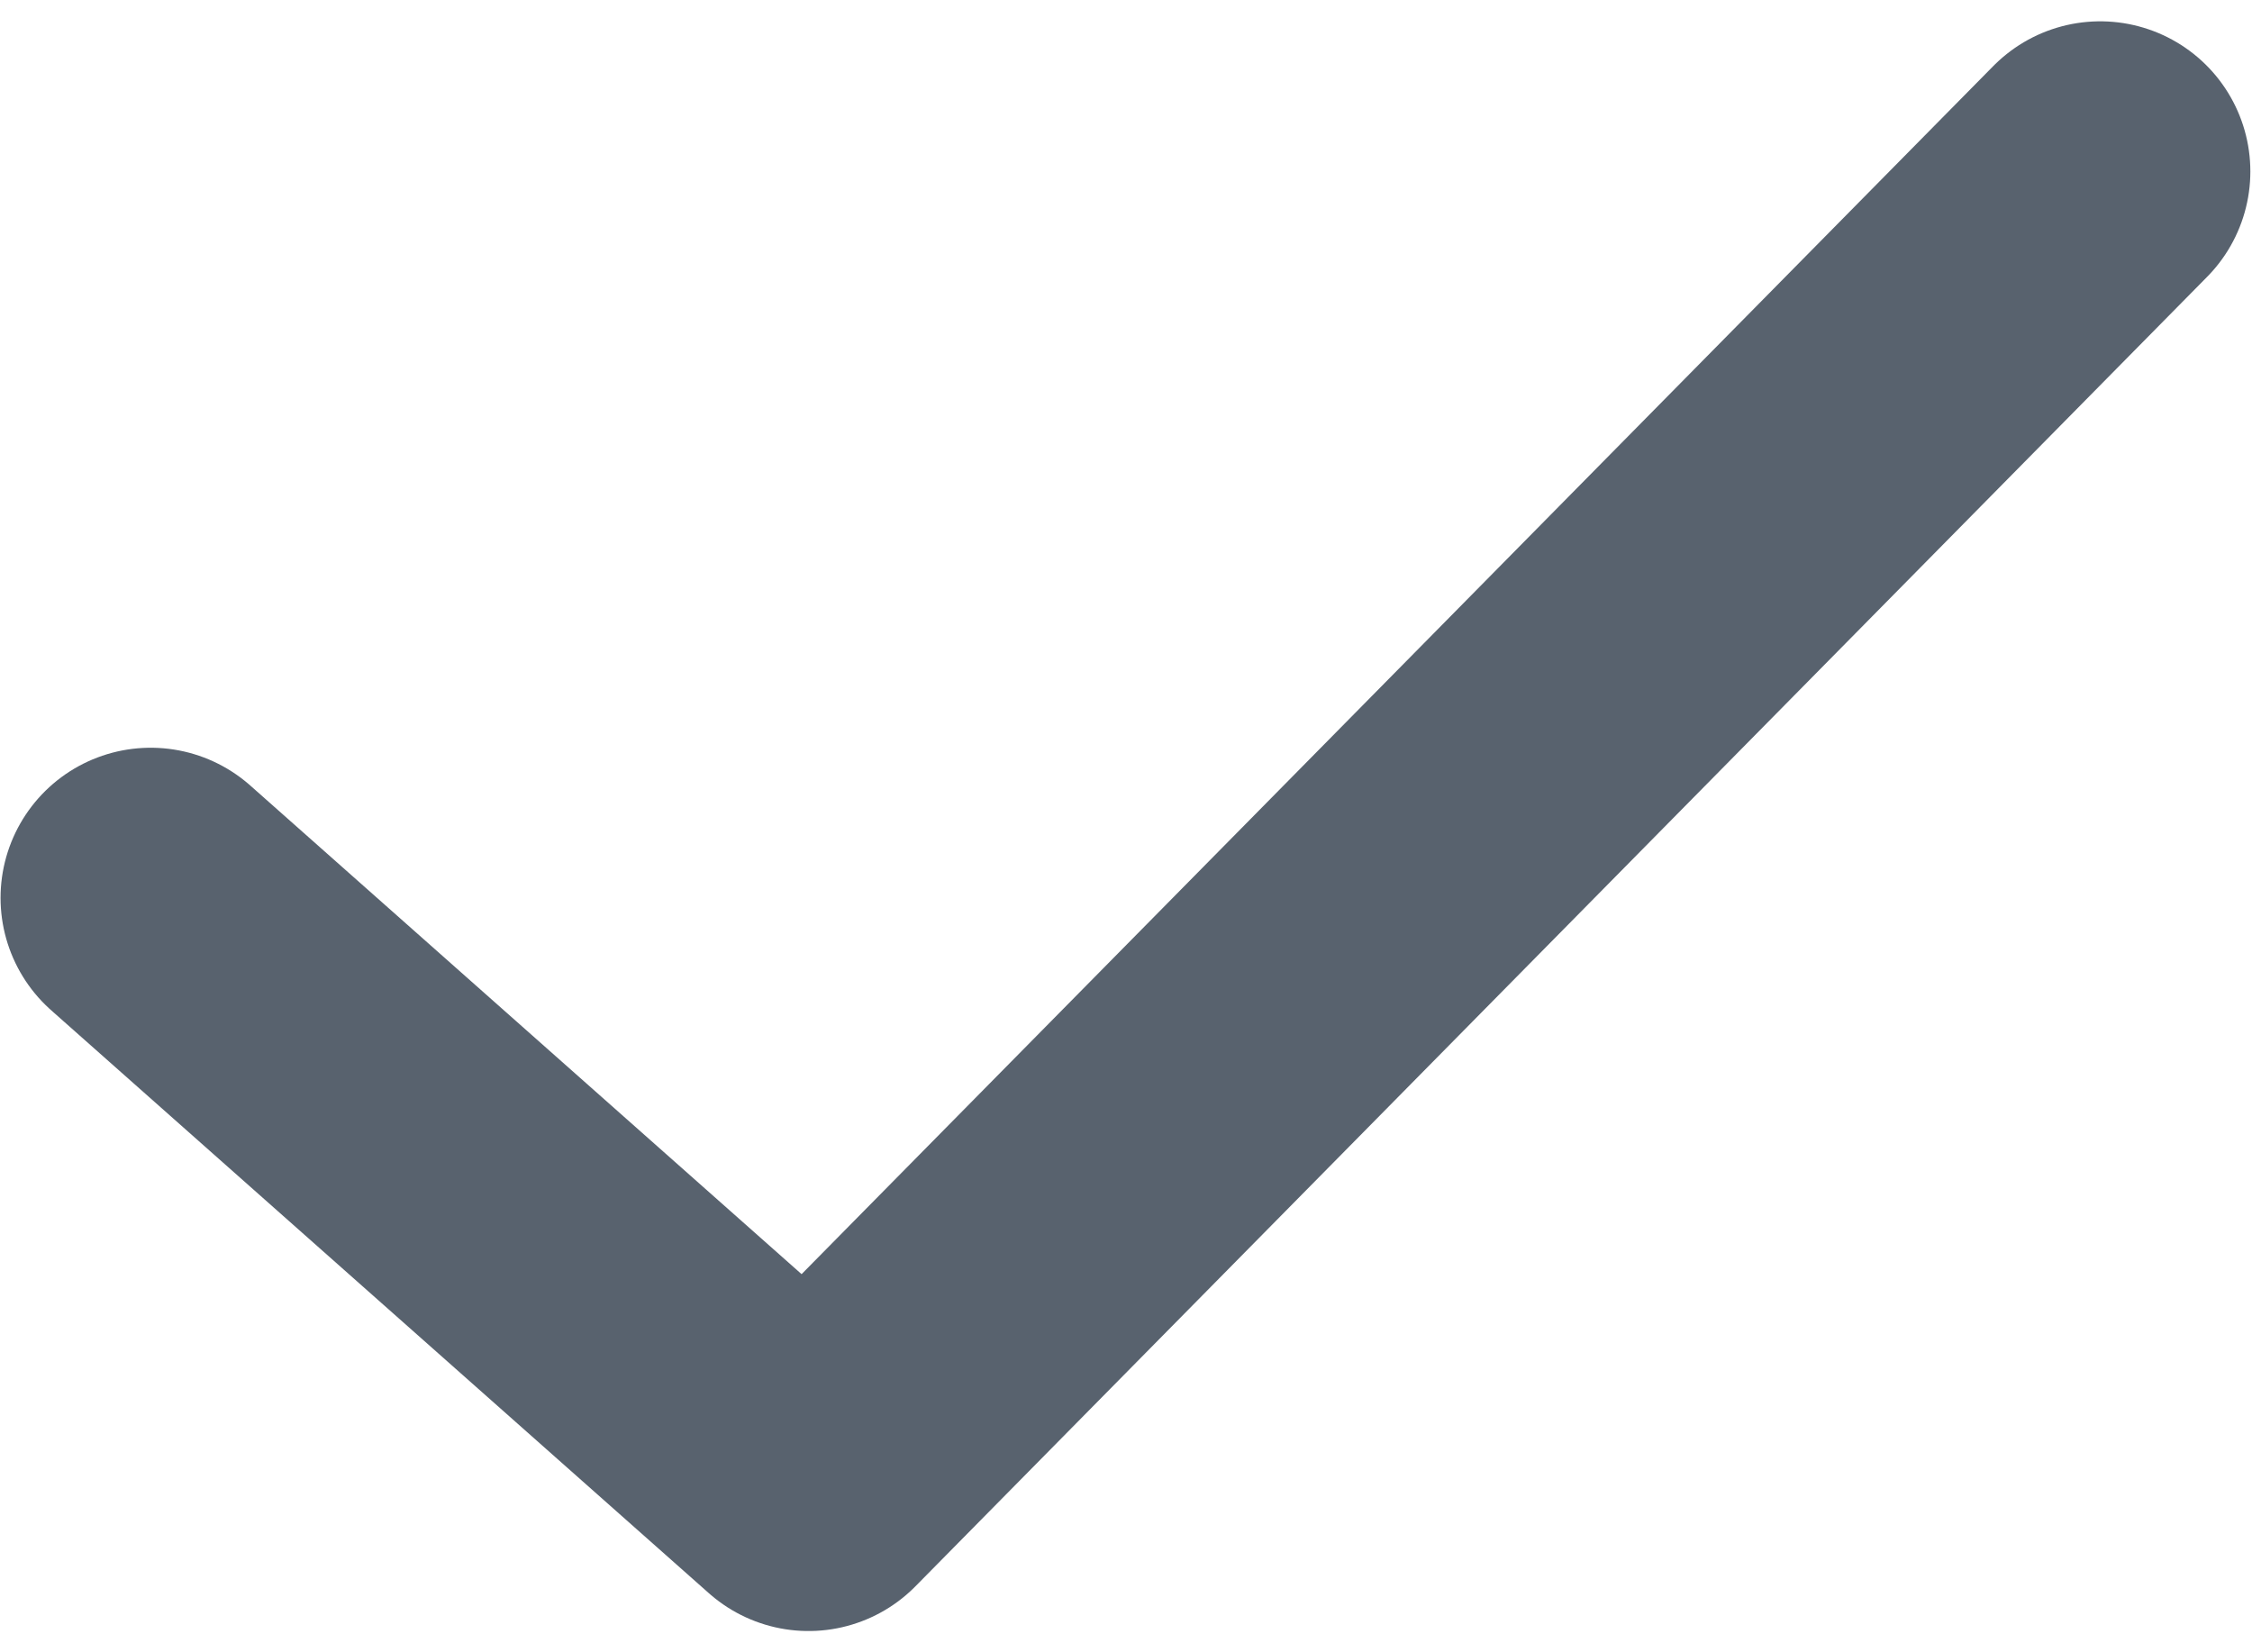
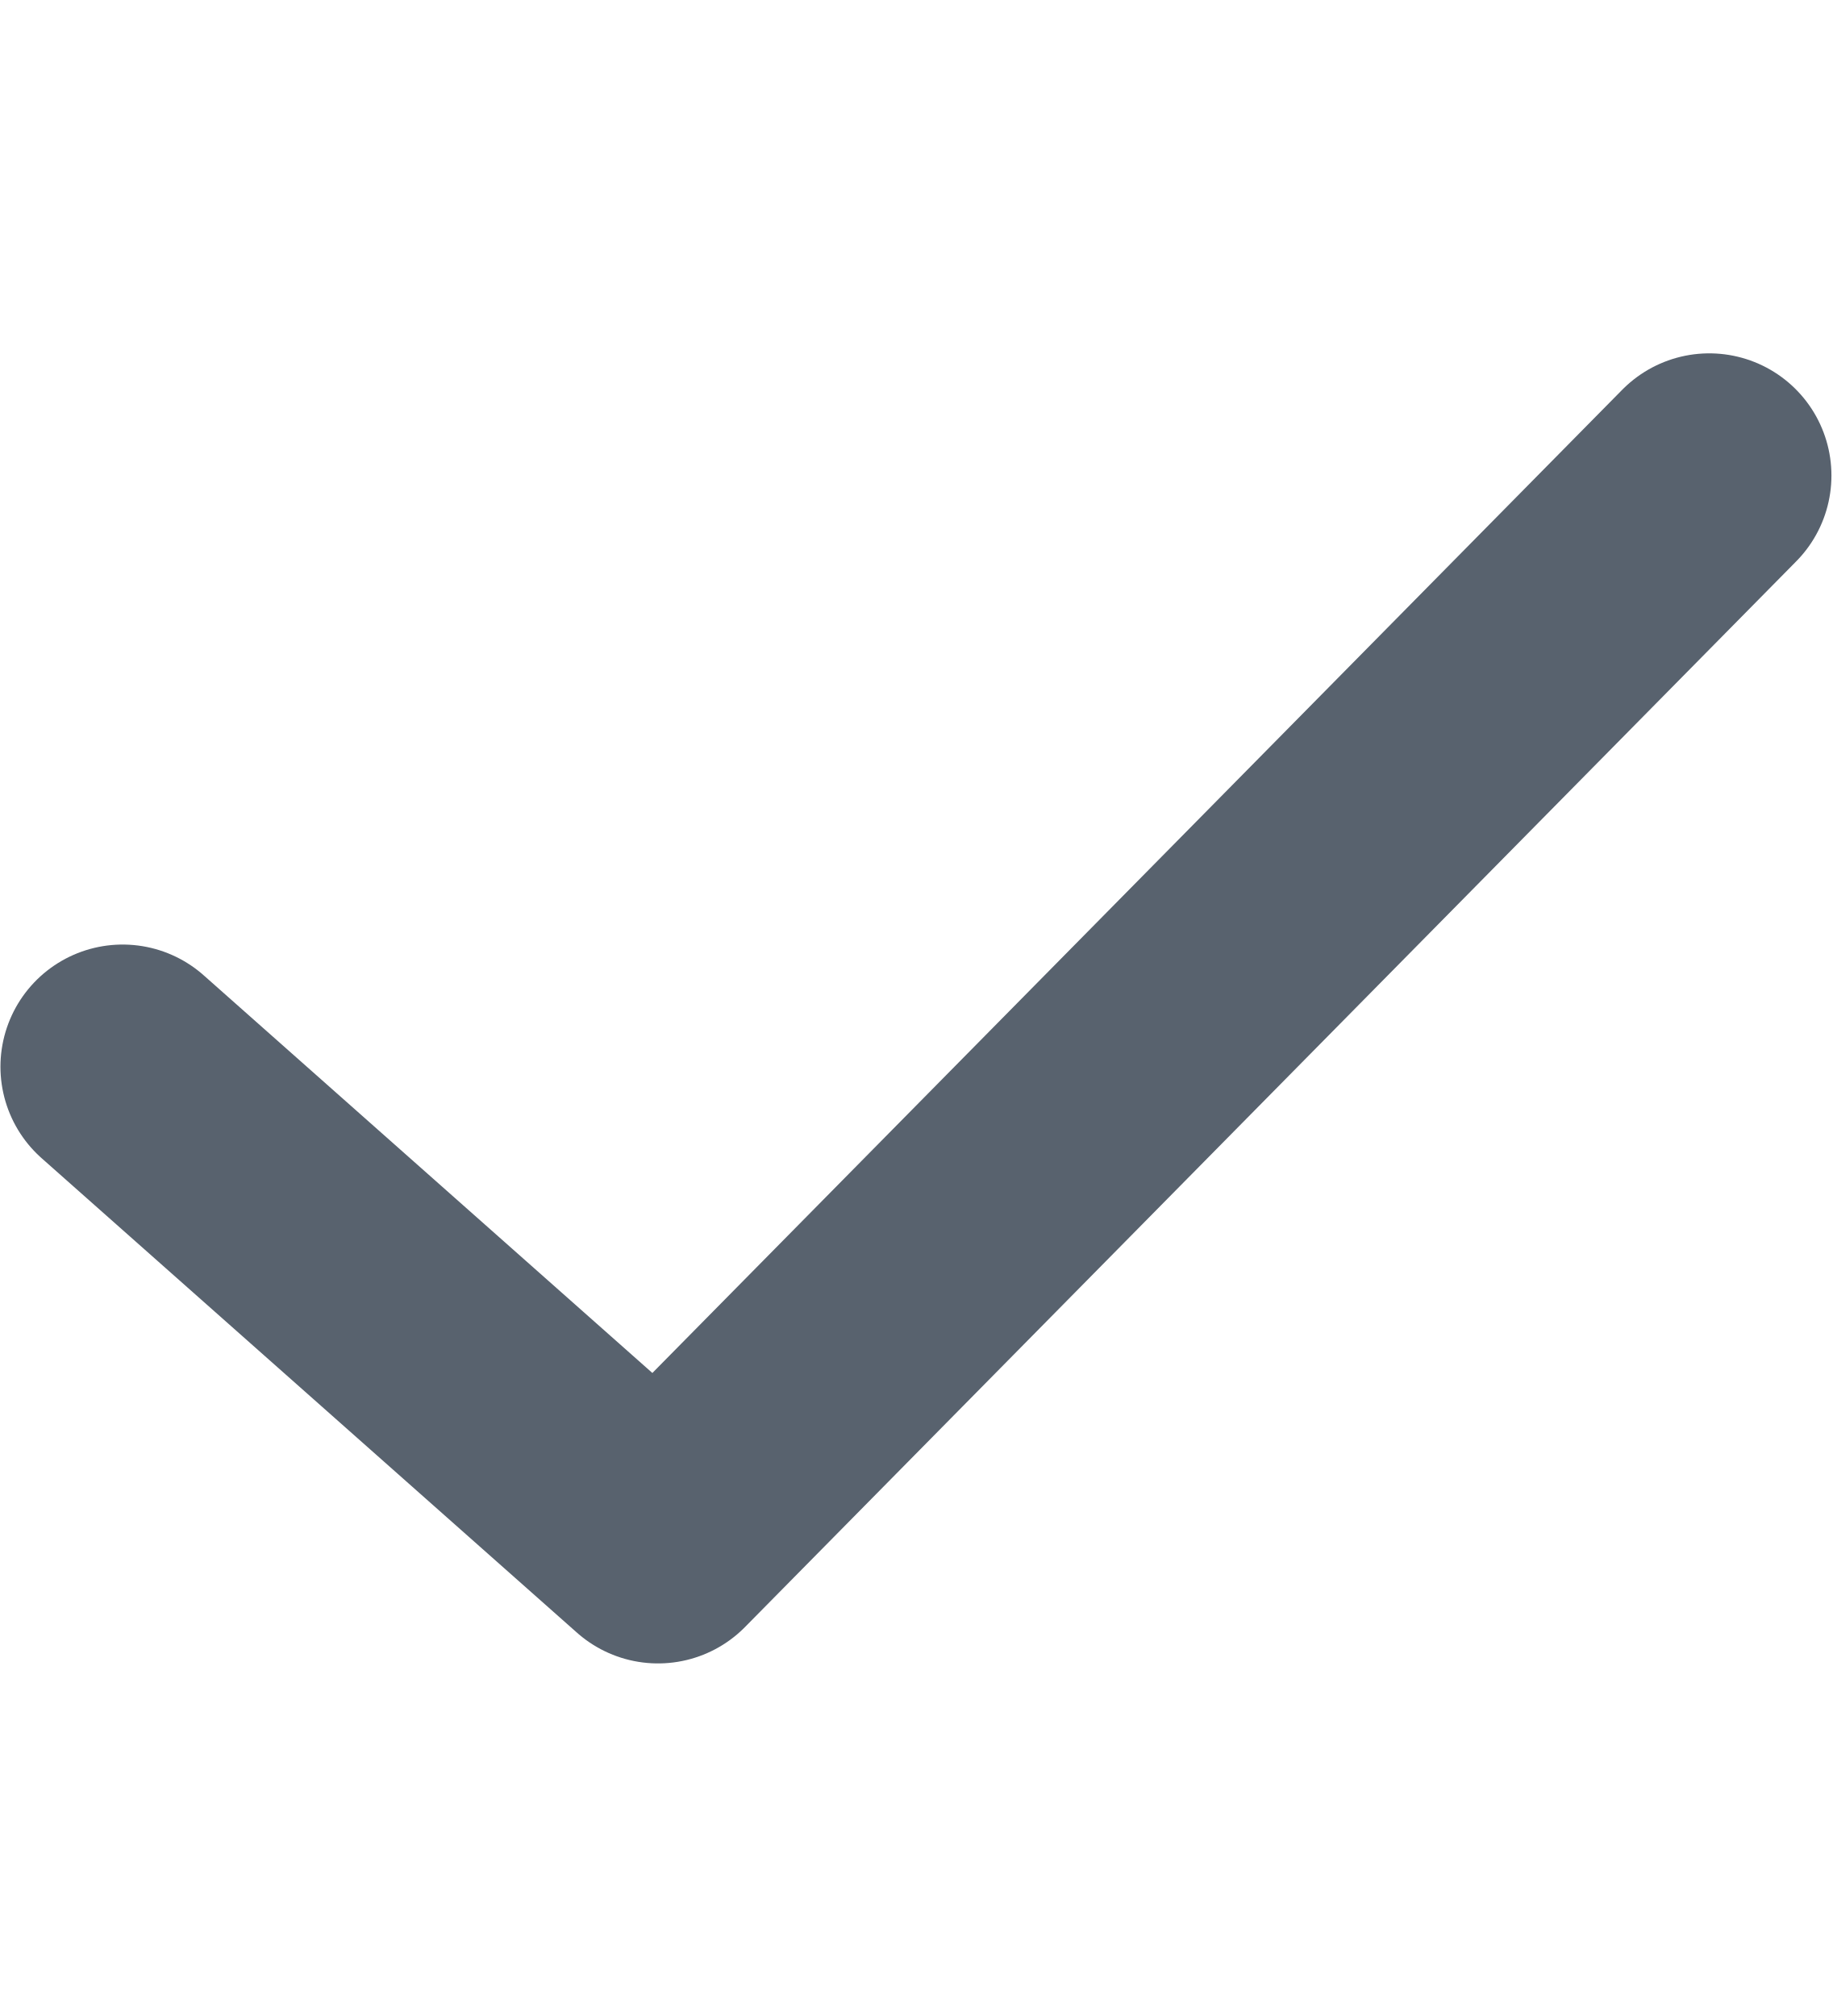
- <svg xmlns="http://www.w3.org/2000/svg" width="45" height="33" viewBox="0 0 45 33" fill="none">
+ <svg xmlns="http://www.w3.org/2000/svg" width="30" height="33" viewBox="0 0 45 33" fill="none">
  <path d="M3.011 17.942L16.156 29.593L41.967 3.426" stroke="#58626E" stroke-width="6" stroke-linecap="round" stroke-linejoin="round" />
</svg>
